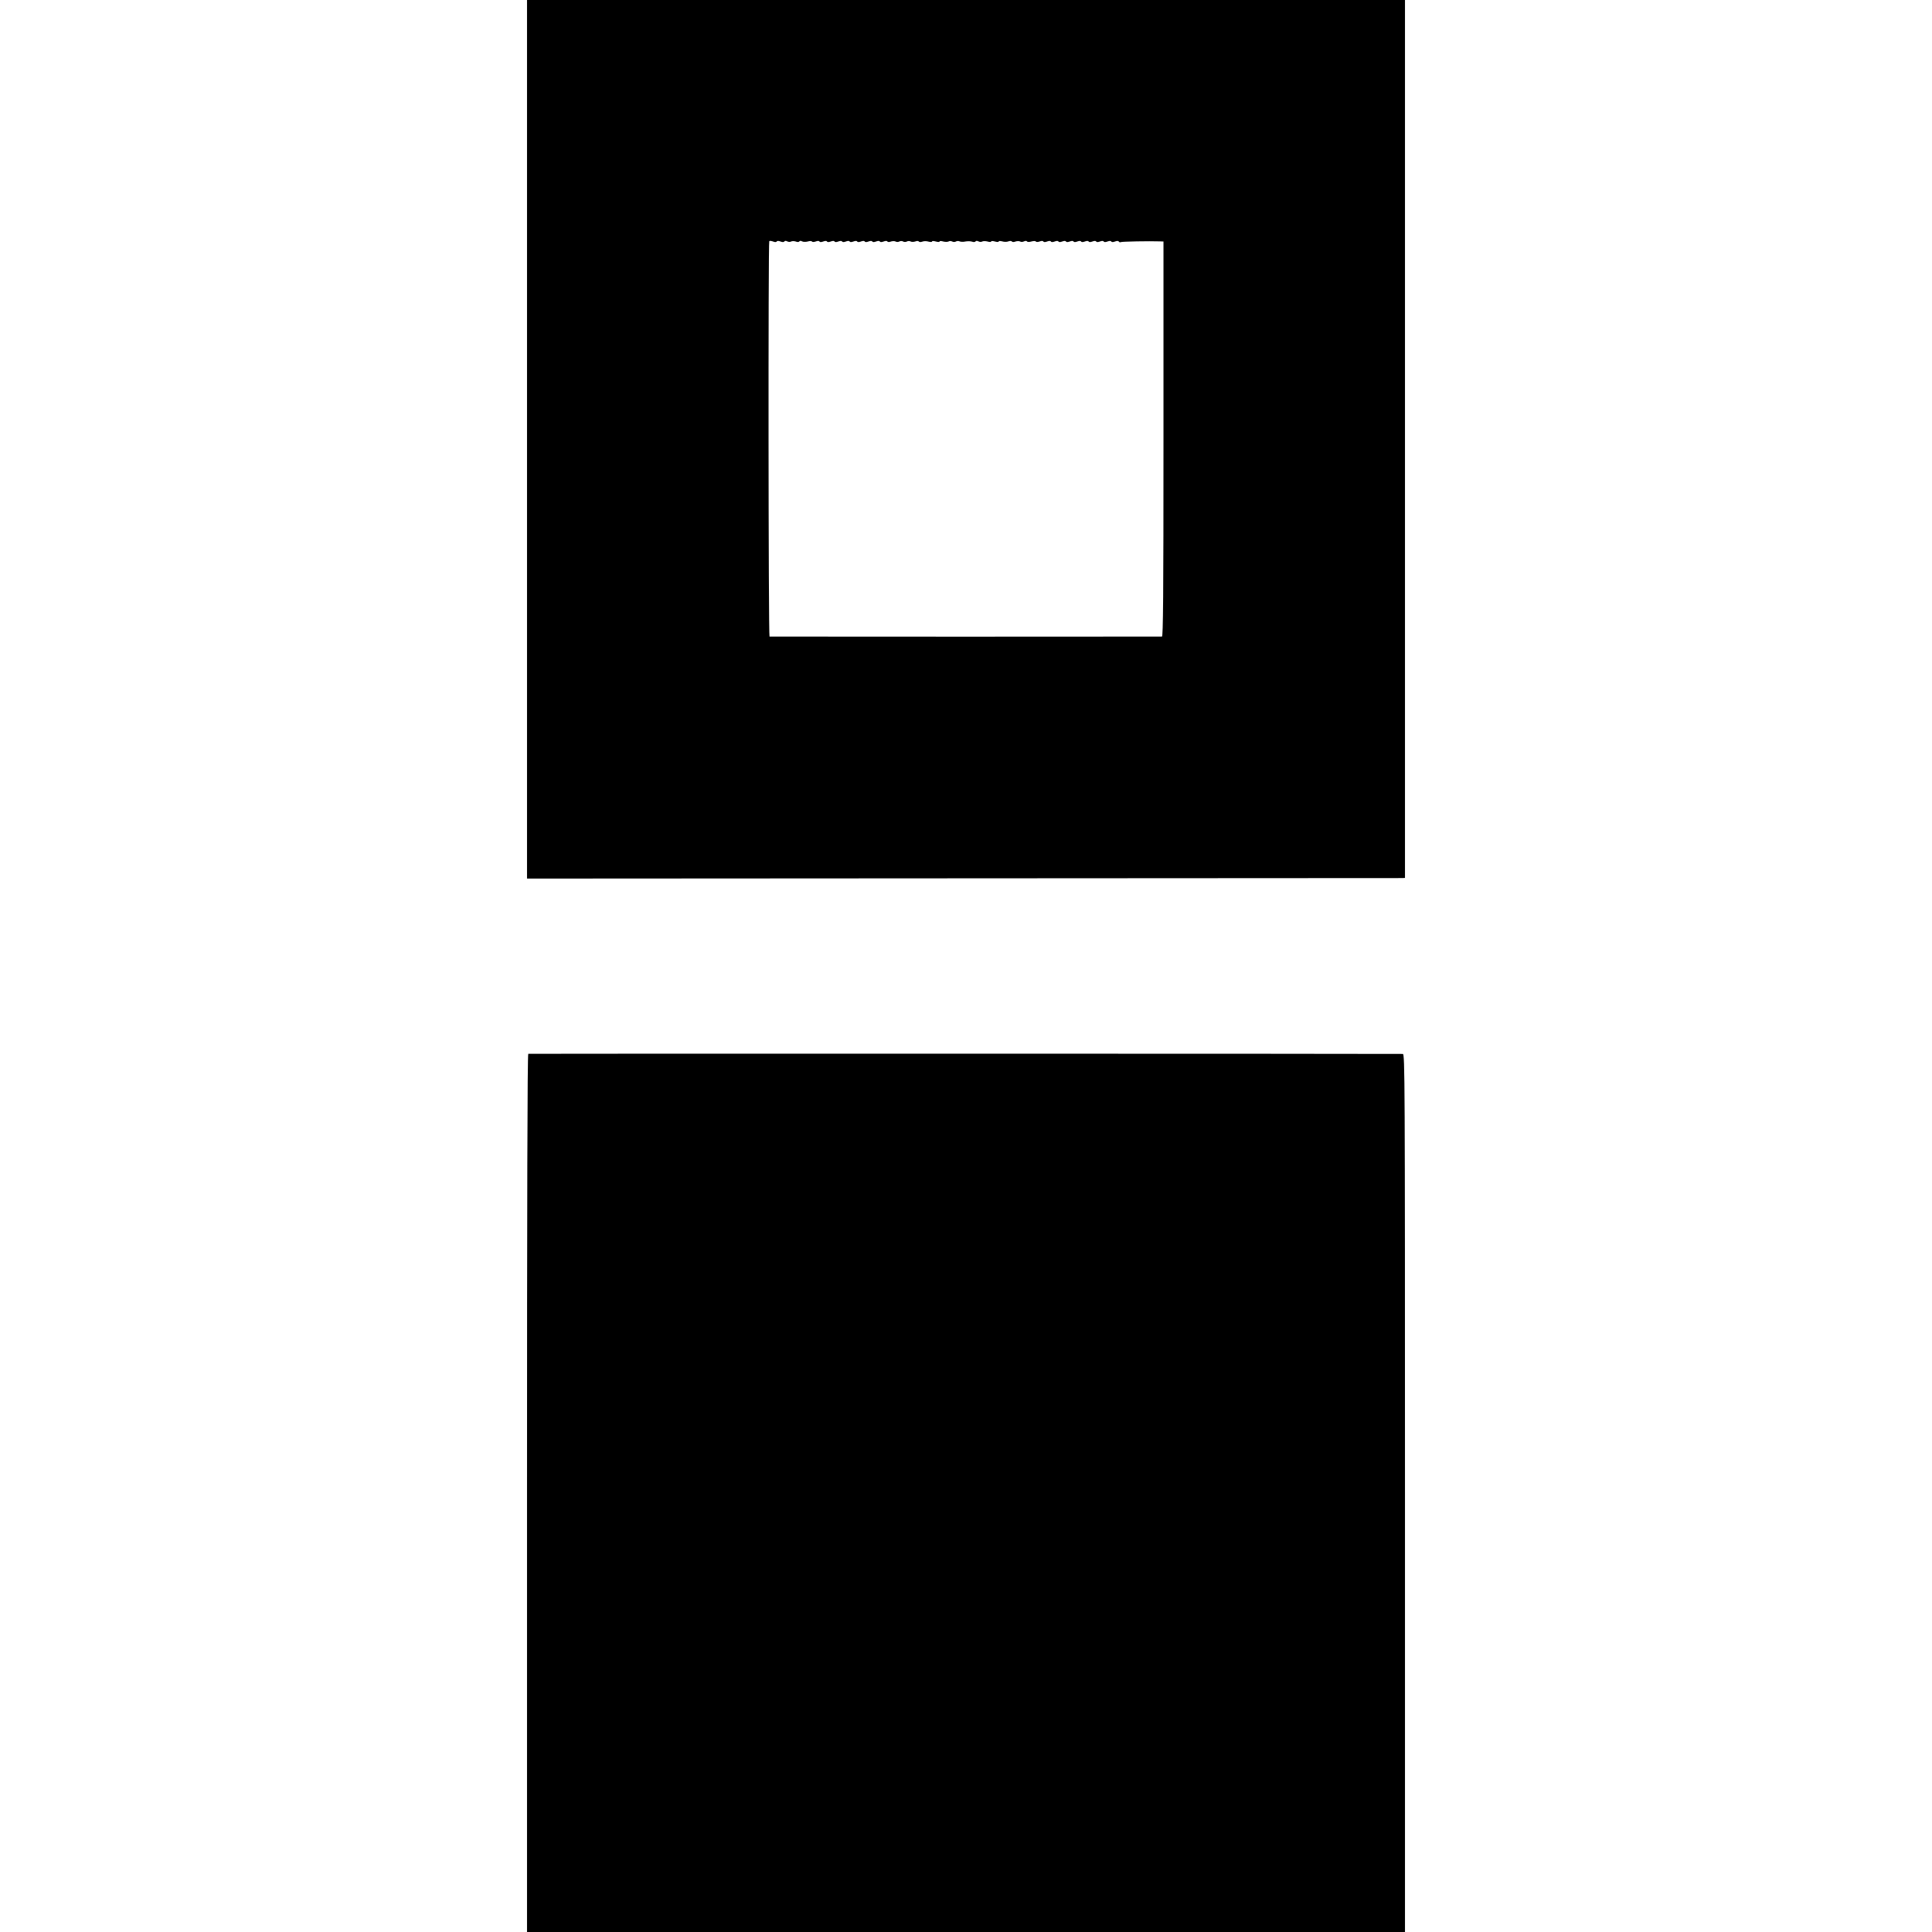
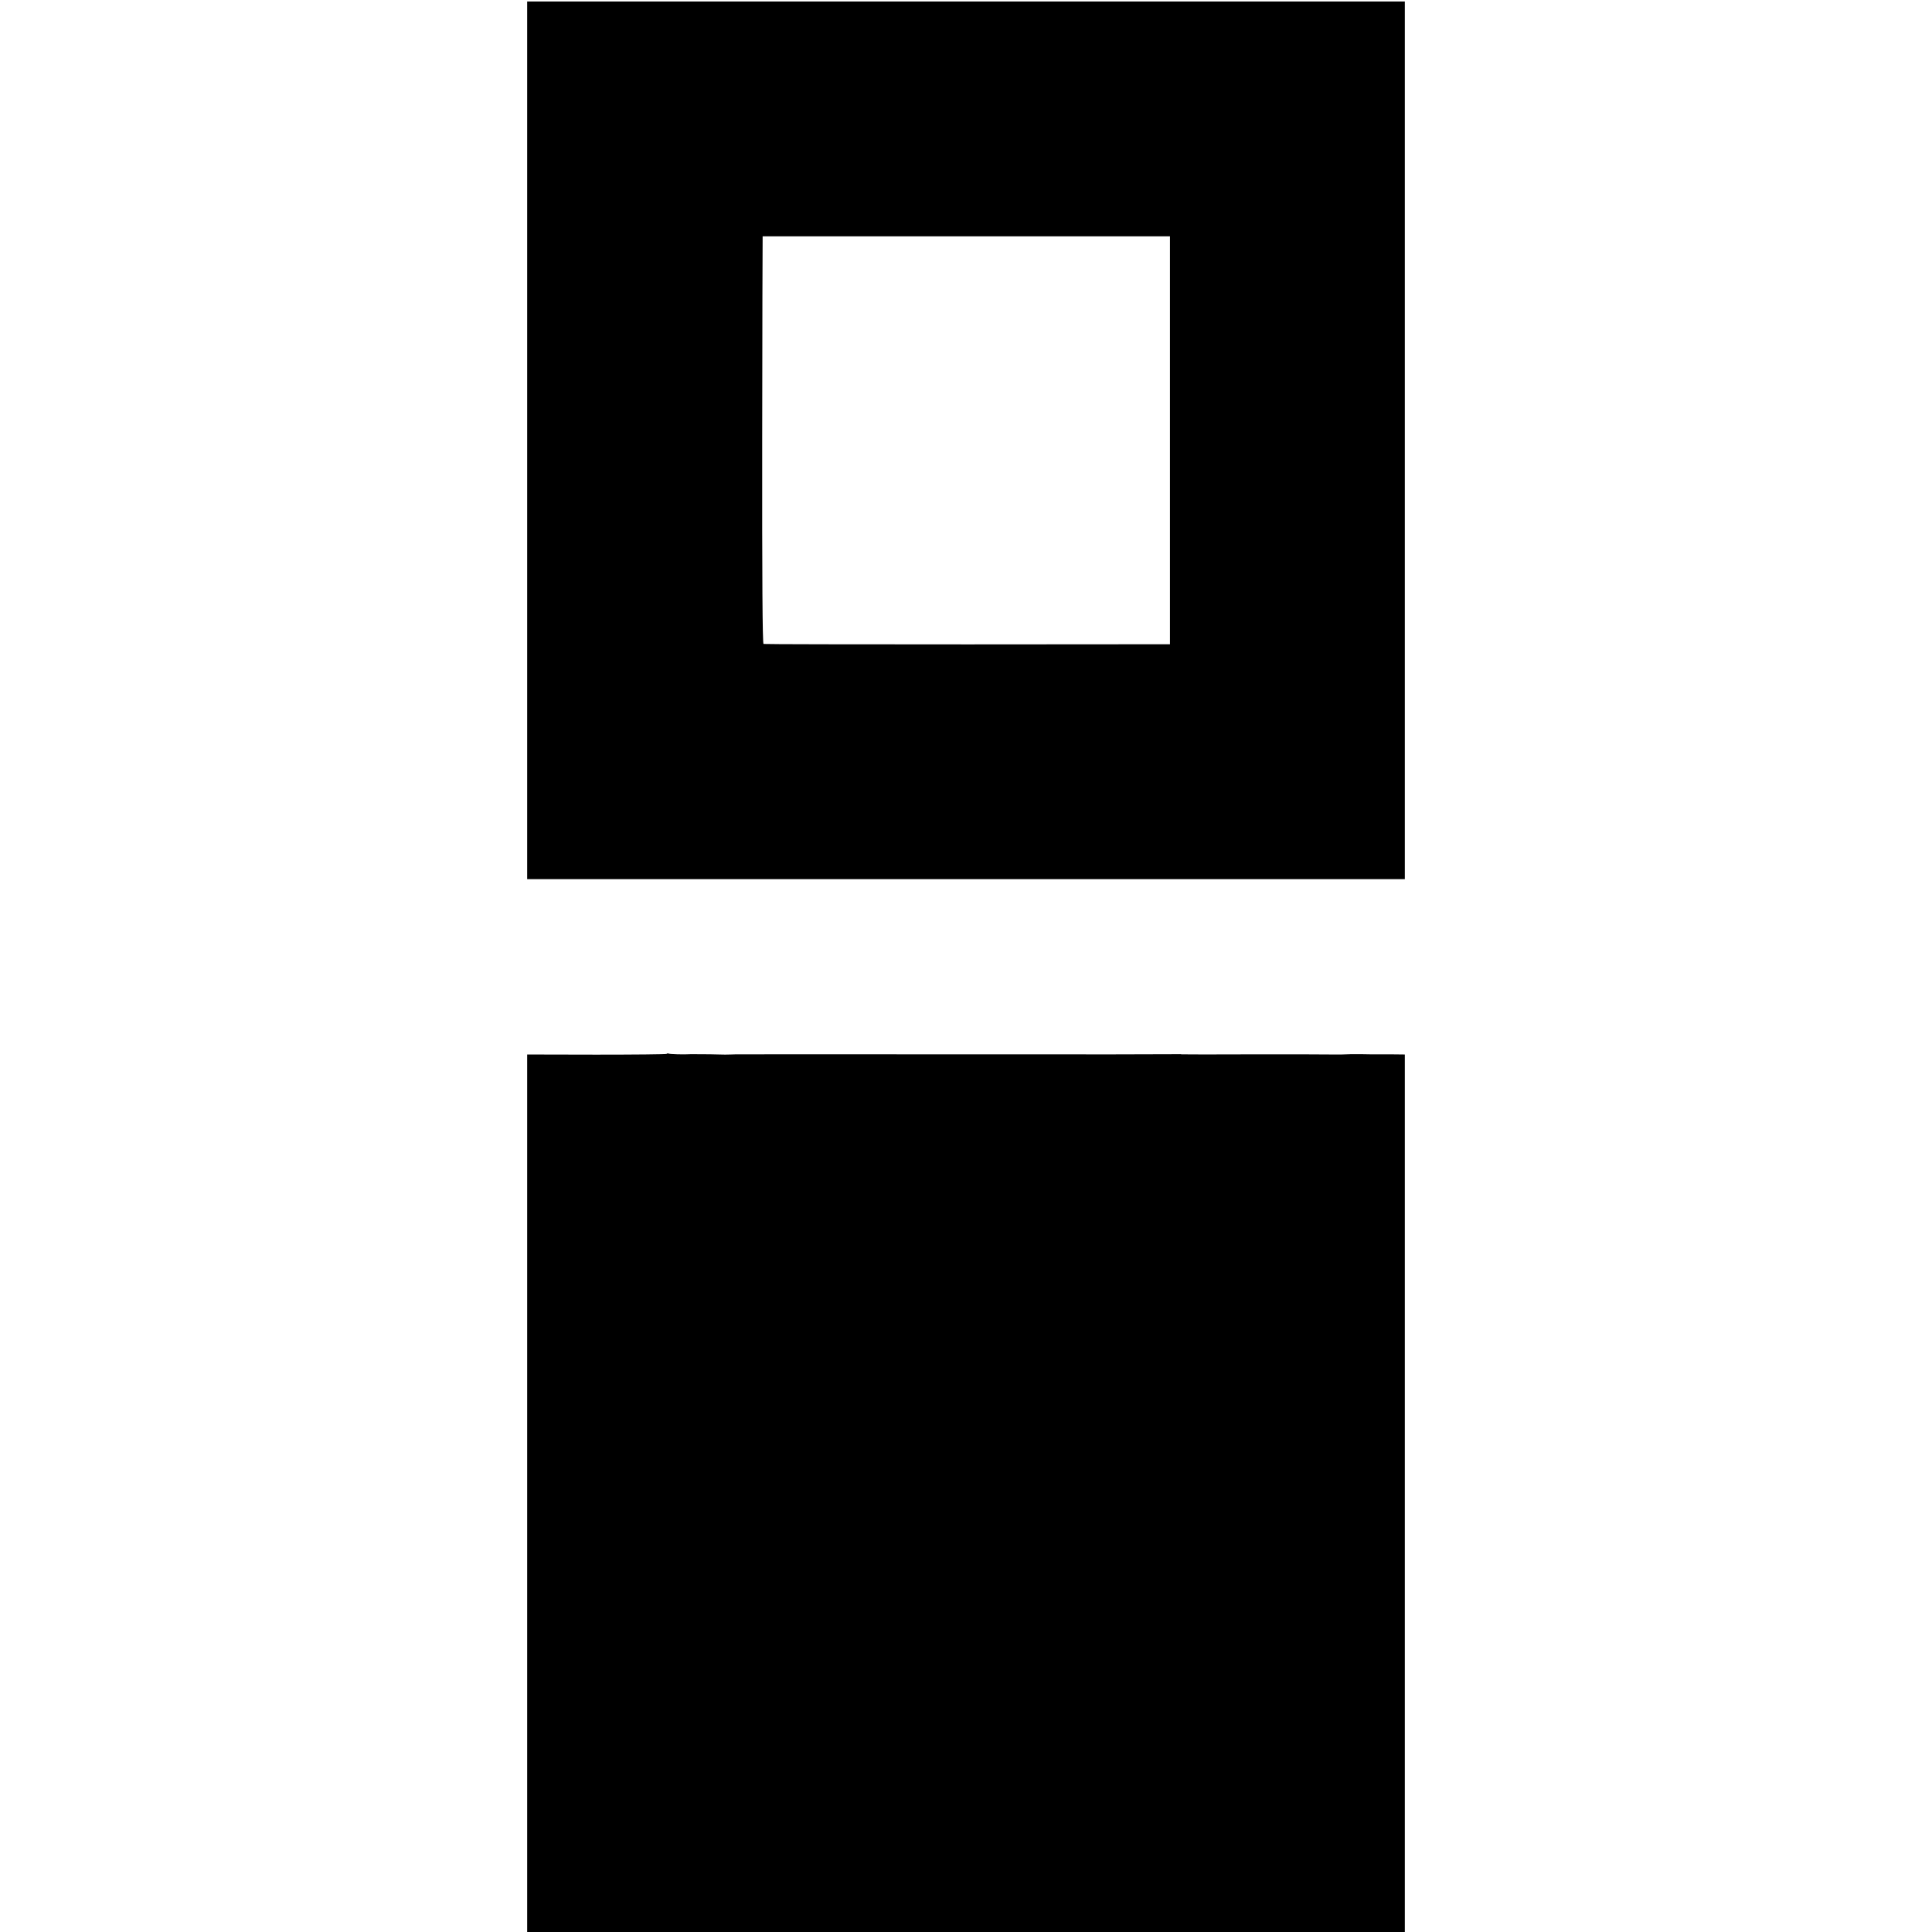
- <svg xmlns="http://www.w3.org/2000/svg" version="1.0" width="1536pt" height="1536pt" viewBox="0 0 1536 1536" preserveAspectRatio="xMidYMid meet">
-   <g transform="translate(0,1536) scale(0.1,-0.1)" fill="#000000" stroke="none">
-     <path d="M4190 11868 l0 -3493 3468 2 c1907 1 3477 2 3490 2 l22 1 0 3490 0 3490 -3490 0 -3490 0 0 -3492z m1985 1572 c3 6 15 6 30 0 15 -6 27 -6 30 0 4 6 13 7 24 1 9 -5 23 -6 31 -1 7 4 24 4 36 0 14 -6 26 -5 29 1 4 5 13 6 22 0 9 -5 29 -5 45 -1 15 5 30 5 33 0 3 -5 16 -5 30 0 15 6 27 6 30 0 3 -6 15 -6 30 0 15 6 27 6 30 0 3 -6 15 -6 30 0 15 6 27 6 30 0 3 -6 15 -6 30 0 15 6 27 6 30 0 3 -6 15 -6 30 0 15 6 27 6 30 0 3 -6 15 -6 30 0 15 6 27 6 30 0 3 -6 15 -6 30 0 15 6 27 6 30 0 3 -6 15 -6 30 0 15 6 27 6 30 0 3 -6 15 -6 30 0 15 6 27 6 30 0 3 -6 15 -6 30 0 15 6 27 6 30 0 3 -5 15 -6 29 0 12 4 29 4 36 0 8 -5 21 -5 30 0 9 5 22 5 30 0 8 -5 21 -5 30 0 9 5 22 5 30 0 7 -4 24 -4 36 0 14 6 26 5 29 0 3 -5 15 -6 28 -1 12 5 34 5 49 0 16 -4 28 -4 28 1 0 5 13 5 30 0 17 -5 30 -5 30 0 0 5 13 5 29 0 15 -4 34 -4 42 0 7 5 20 5 29 0 9 -5 22 -5 30 0 8 5 21 5 29 1 9 -4 30 -5 46 -1 17 3 40 3 52 -1 13 -5 25 -4 28 1 4 6 13 7 24 1 9 -5 23 -6 30 -1 8 4 27 4 42 0 16 -5 29 -5 29 0 0 5 13 5 30 0 17 -5 30 -5 30 0 0 5 12 5 28 1 15 -5 37 -5 49 0 13 5 25 4 28 -1 3 -5 15 -6 29 0 12 4 29 4 36 0 8 -5 22 -4 31 1 11 5 20 5 24 0 3 -6 17 -6 35 -1 17 5 32 5 35 0 3 -5 16 -5 30 0 15 6 27 6 30 0 3 -6 15 -6 30 0 15 6 27 6 30 0 3 -6 15 -6 30 0 15 6 27 6 30 0 3 -6 15 -6 30 0 15 6 27 6 30 0 3 -6 15 -6 30 0 15 6 27 6 30 0 3 -6 15 -6 30 0 15 6 27 6 30 0 3 -6 15 -6 30 0 15 6 27 6 30 0 3 -6 15 -6 30 0 15 6 27 6 30 0 3 -6 15 -6 30 0 15 6 27 6 30 0 3 -6 15 -6 30 0 15 6 27 6 30 0 3 -6 15 -6 30 0 15 6 27 6 30 -1 4 -5 10 -7 15 -4 8 5 226 9 313 6 l27 -1 0 -1570 c0 -1249 -3 -1570 -12 -1571 -17 -1 -3111 -1 -3120 0 -9 1 -11 3135 -2 3144 3 3 17 2 30 -3 14 -6 26 -6 29 0z" />
-     <path d="M4200 6982 c-7 -3 -10 -1176 -10 -3493 l0 -3489 3490 0 3490 0 0 3490 c0 3317 -1 3490 -17 3491 -62 2 -6945 3 -6953 1z" />
+ <svg xmlns="http://www.w3.org/2000/svg" version="1.0" width="1312pt" height="1312pt" viewBox="0 0 1312 1312" preserveAspectRatio="xMidYMid meet">
+   <g transform="translate(0,1312) scale(0.1,-0.1)" fill="#000000" stroke="none">
+     <path d="M3580 10130 l0 -2980 2980 0 2980 0 0 2980 0 2980 -2980 0 -2980 0 0 -2980z m4365 0 l0 -1385 -1375 -1 c-756 0 -1380 1 -1385 3 -7 2 -10 448 -9 1386 1 760 2 1382 3 1382 0 0 623 0 1384 0 l1382 0 0 -1385z" />
+     <path d="M4527 5963 c-4 -3 -218 -5 -477 -5 l-470 1 0 -2980 0 -2979 2980 0 2980 0 0 2980 0 2979 -92 1 c-51 0 -102 0 -113 0 -11 0 -49 0 -85 1 -36 0 -71 0 -77 0 -41 -2 -93 -3 -128 -2 -22 1 -258 1 -525 1 -267 -1 -490 -1 -495 0 -6 1 -14 2 -20 1 -5 -1 -678 -2 -1495 -1 -817 0 -1491 1 -1497 0 -7 0 -30 0 -50 -1 -21 -1 -56 -1 -78 0 -62 2 -178 2 -195 2 -48 -3 -143 0 -149 4 -5 2 -11 2 -14 -2z" />
  </g>
</svg>
